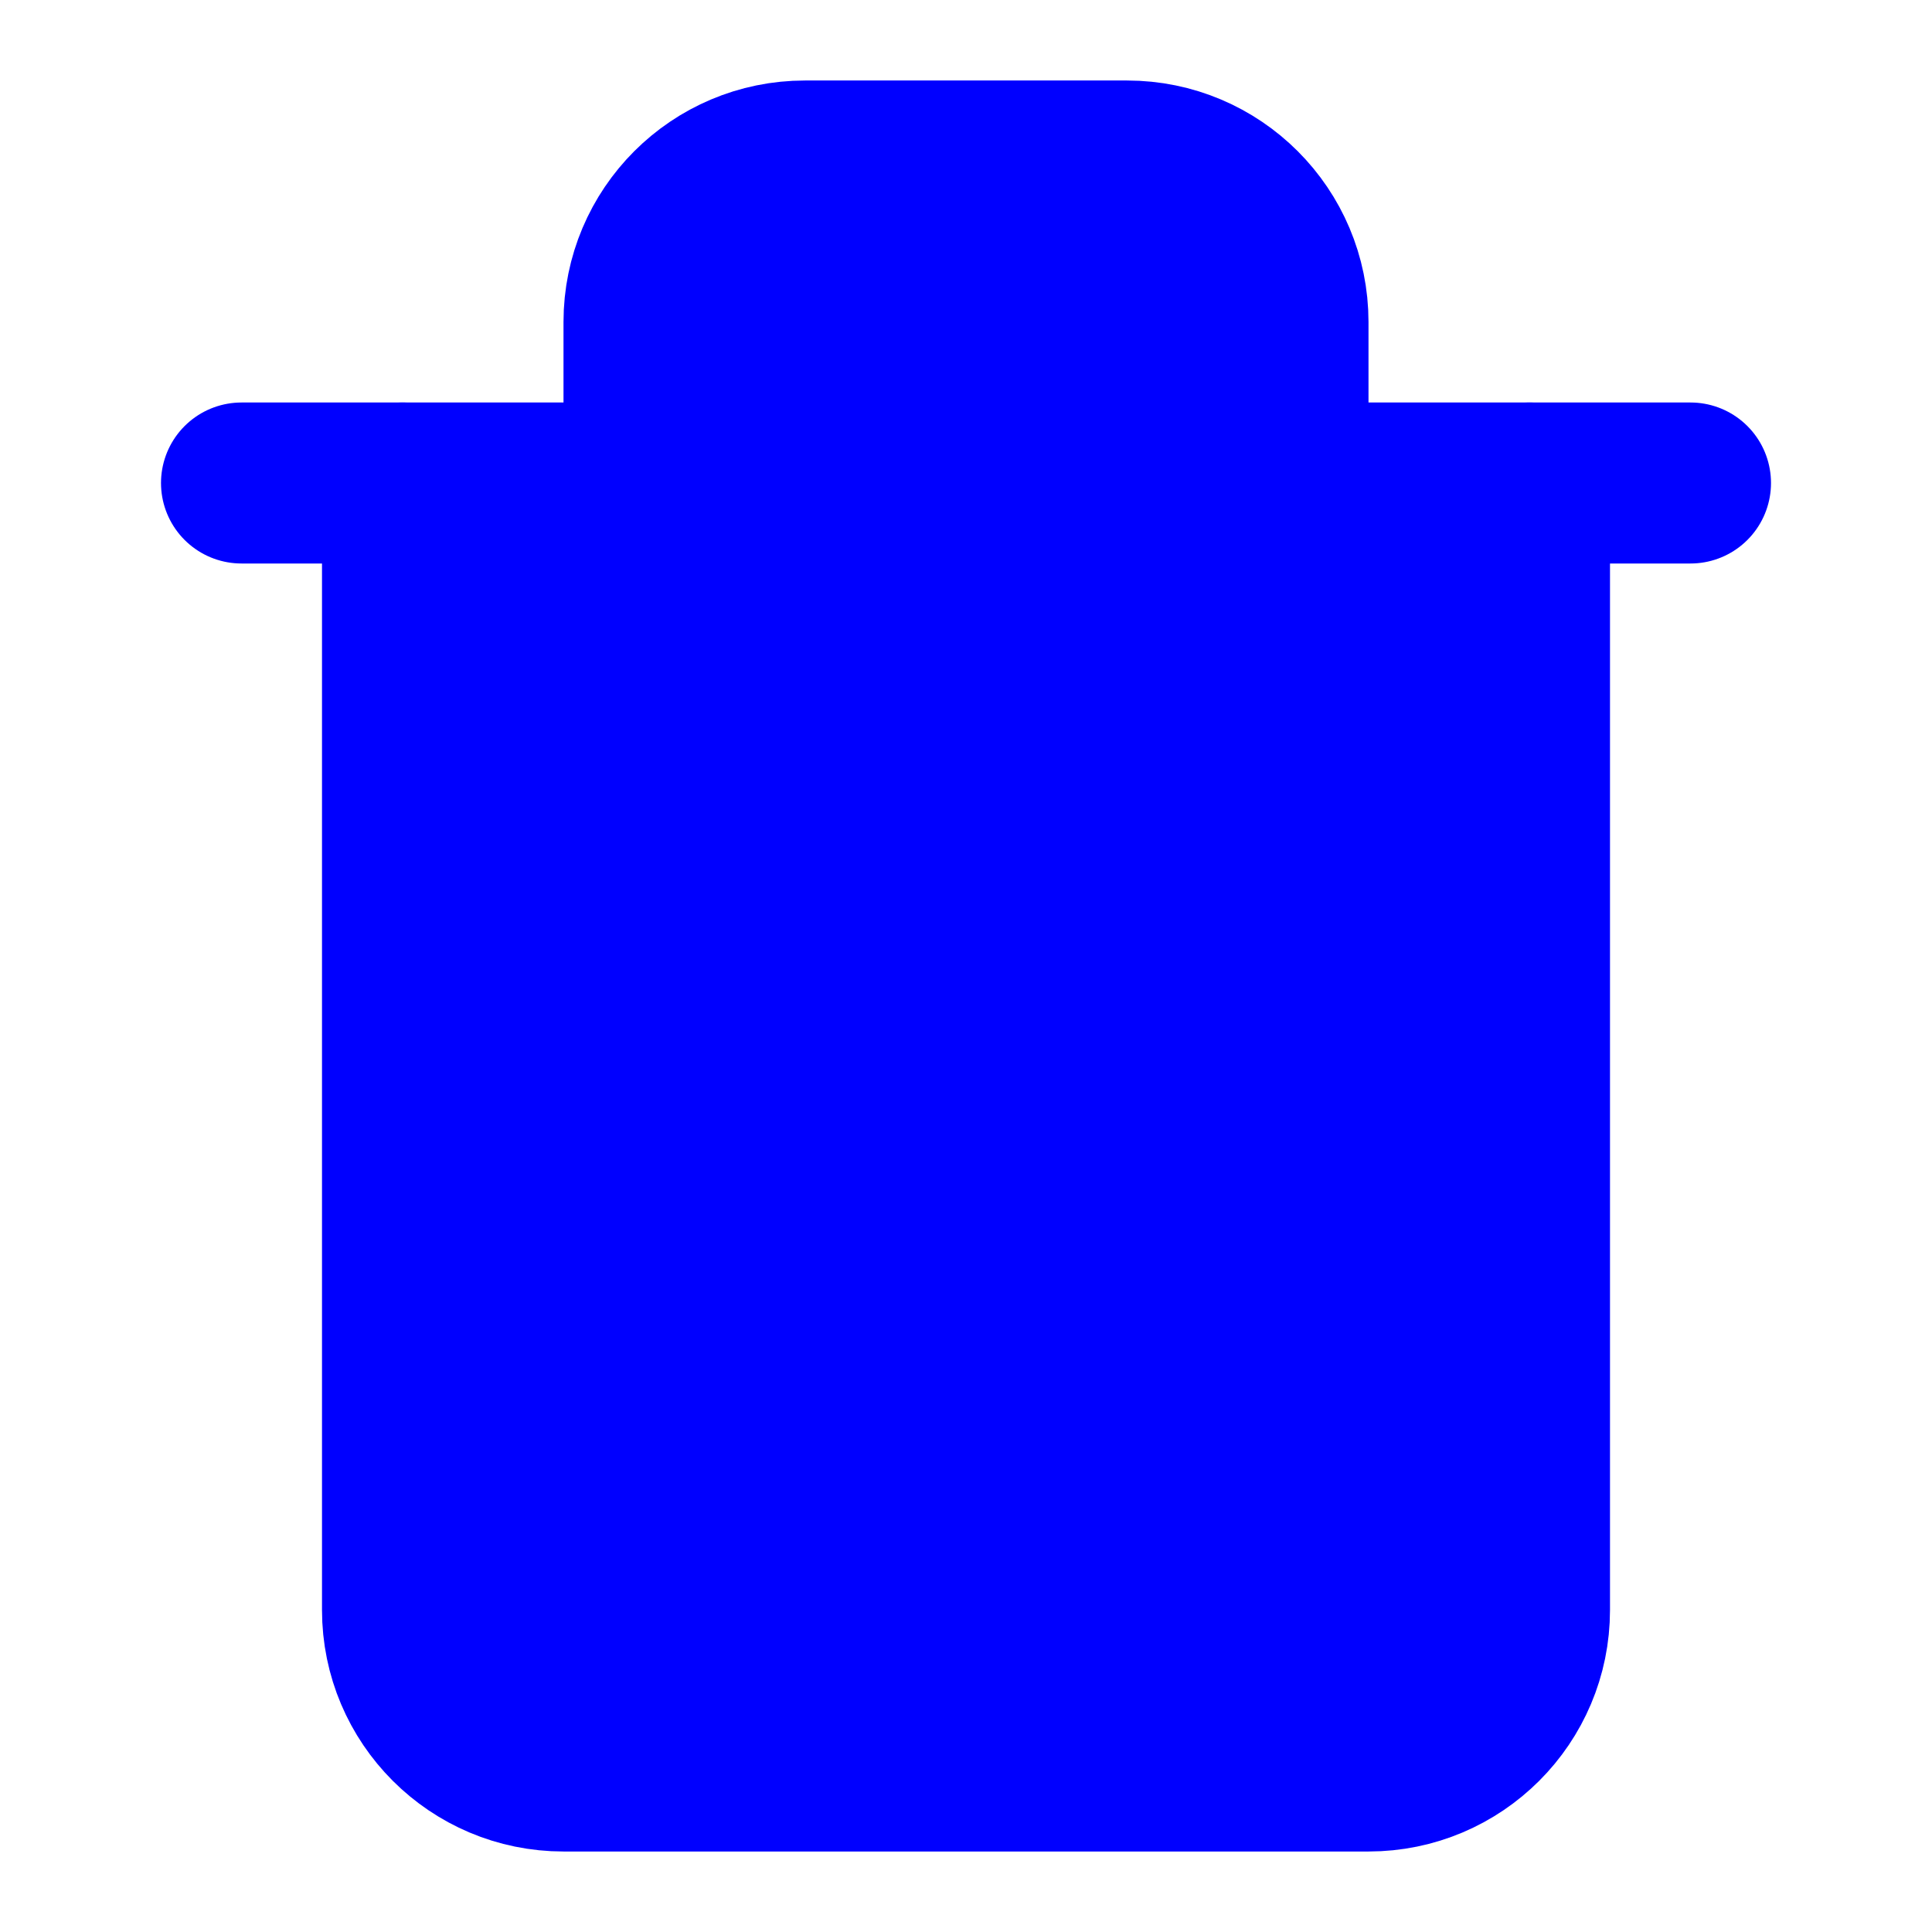
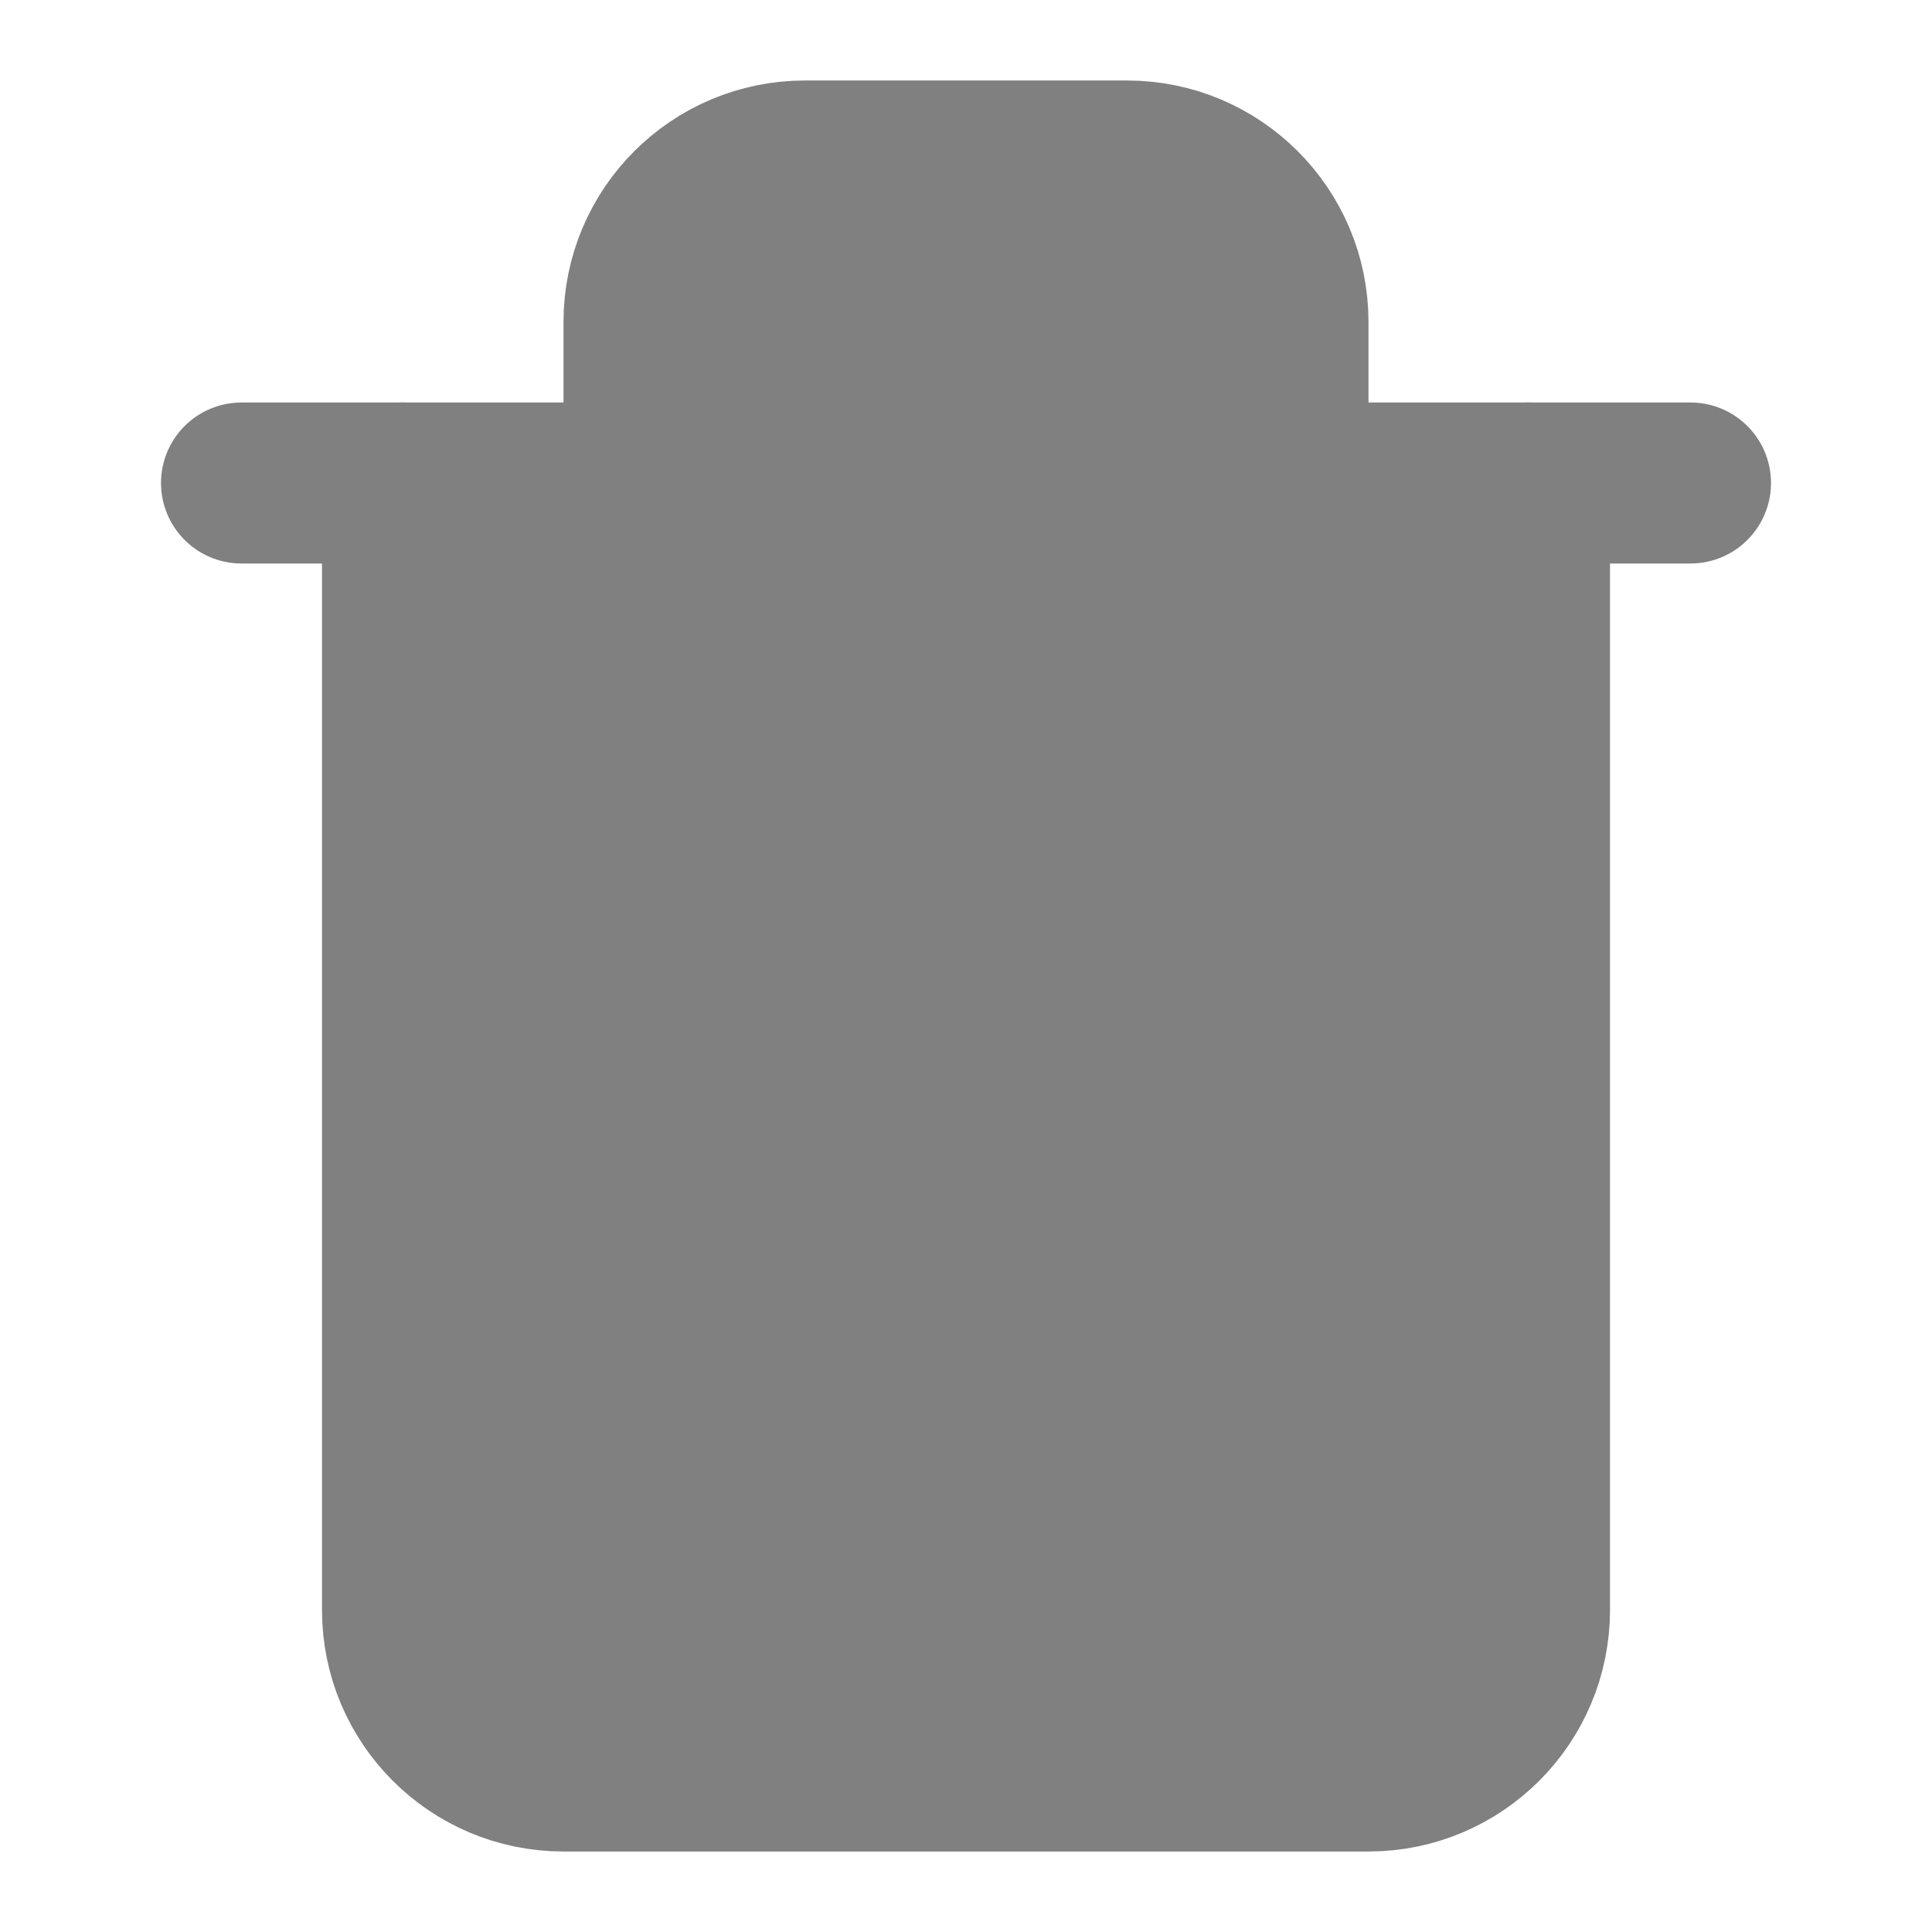
- <svg xmlns="http://www.w3.org/2000/svg" width="24" height="24" viewBox="0 0 24 24" fill="blue" stroke="blue" stroke-width="2" stroke-linecap="round" stroke-linejoin="round" class="feather feather-trash">
+ <svg xmlns="http://www.w3.org/2000/svg" width="24" height="24" viewBox="0 0 24 24" fill="gray" stroke="gray" stroke-width="2" stroke-linecap="round" stroke-linejoin="round" class="feather feather-trash">
  <polyline points="3 6 5 6 21 6" />
  <path d="M19 6v14a2 2 0 0 1-2 2H7a2 2 0 0 1-2-2V6m3 0V4a2 2 0 0 1 2-2h4a2 2 0 0 1 2 2v2" />
</svg>
